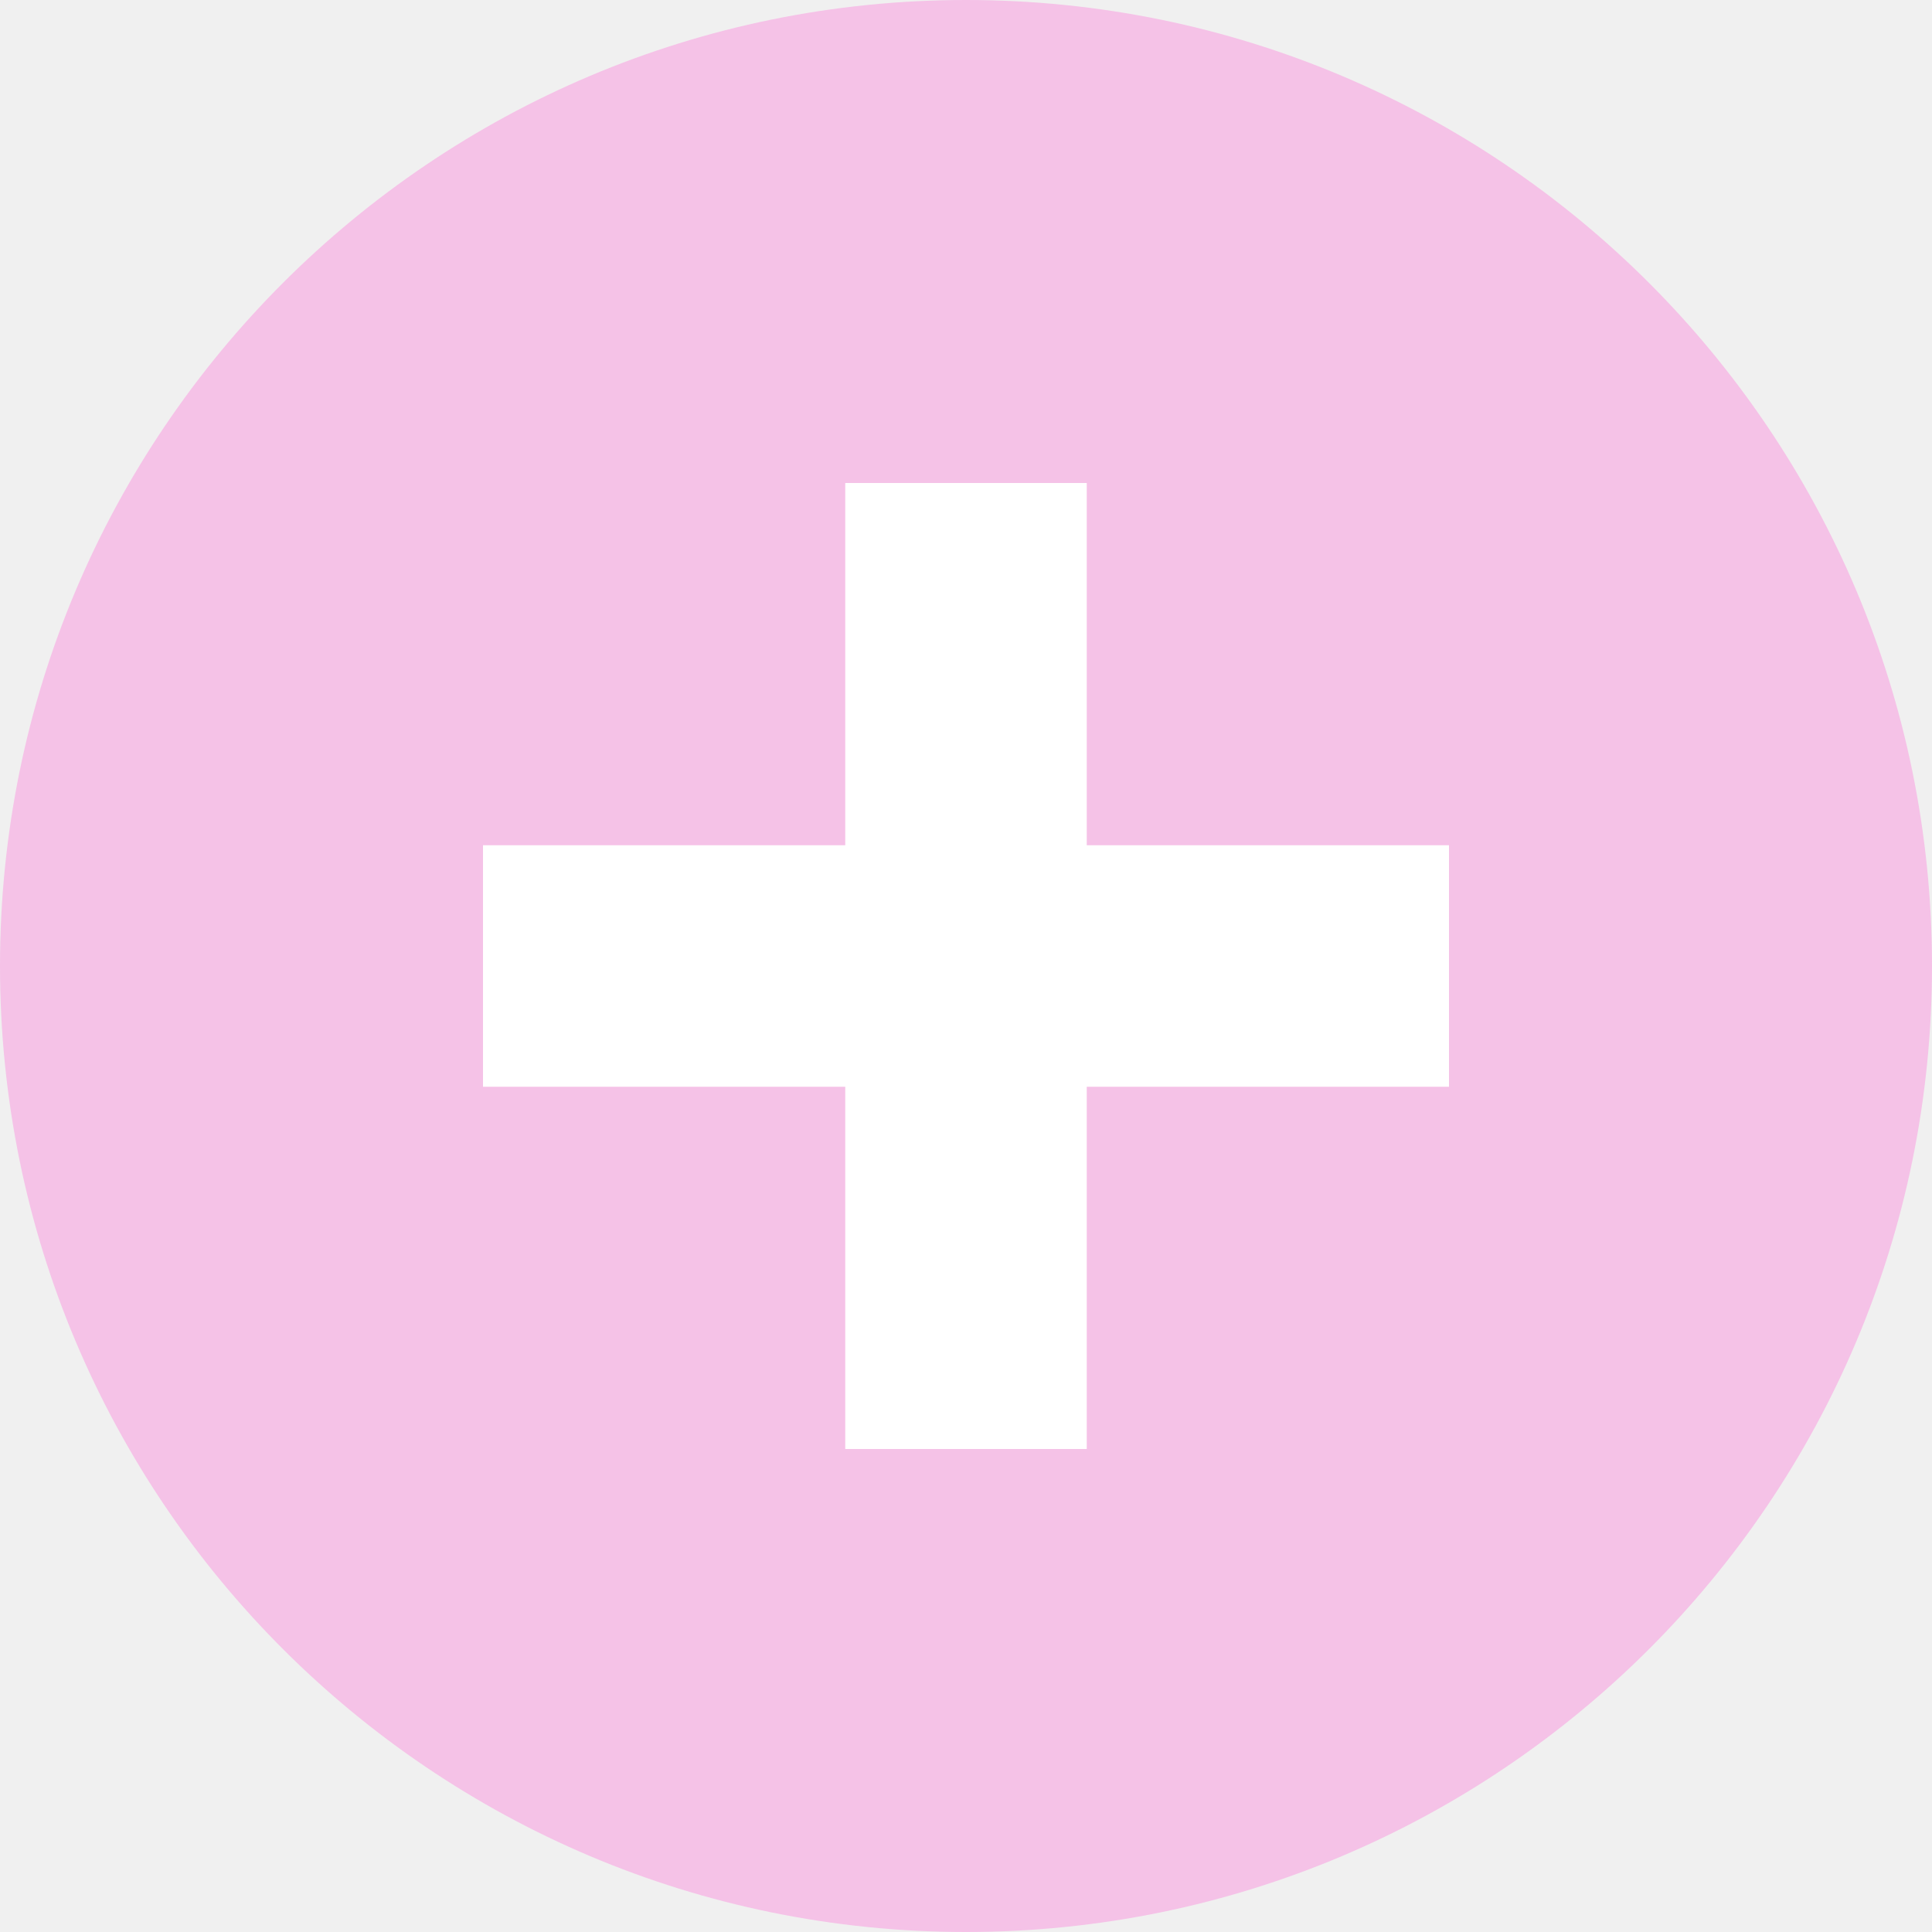
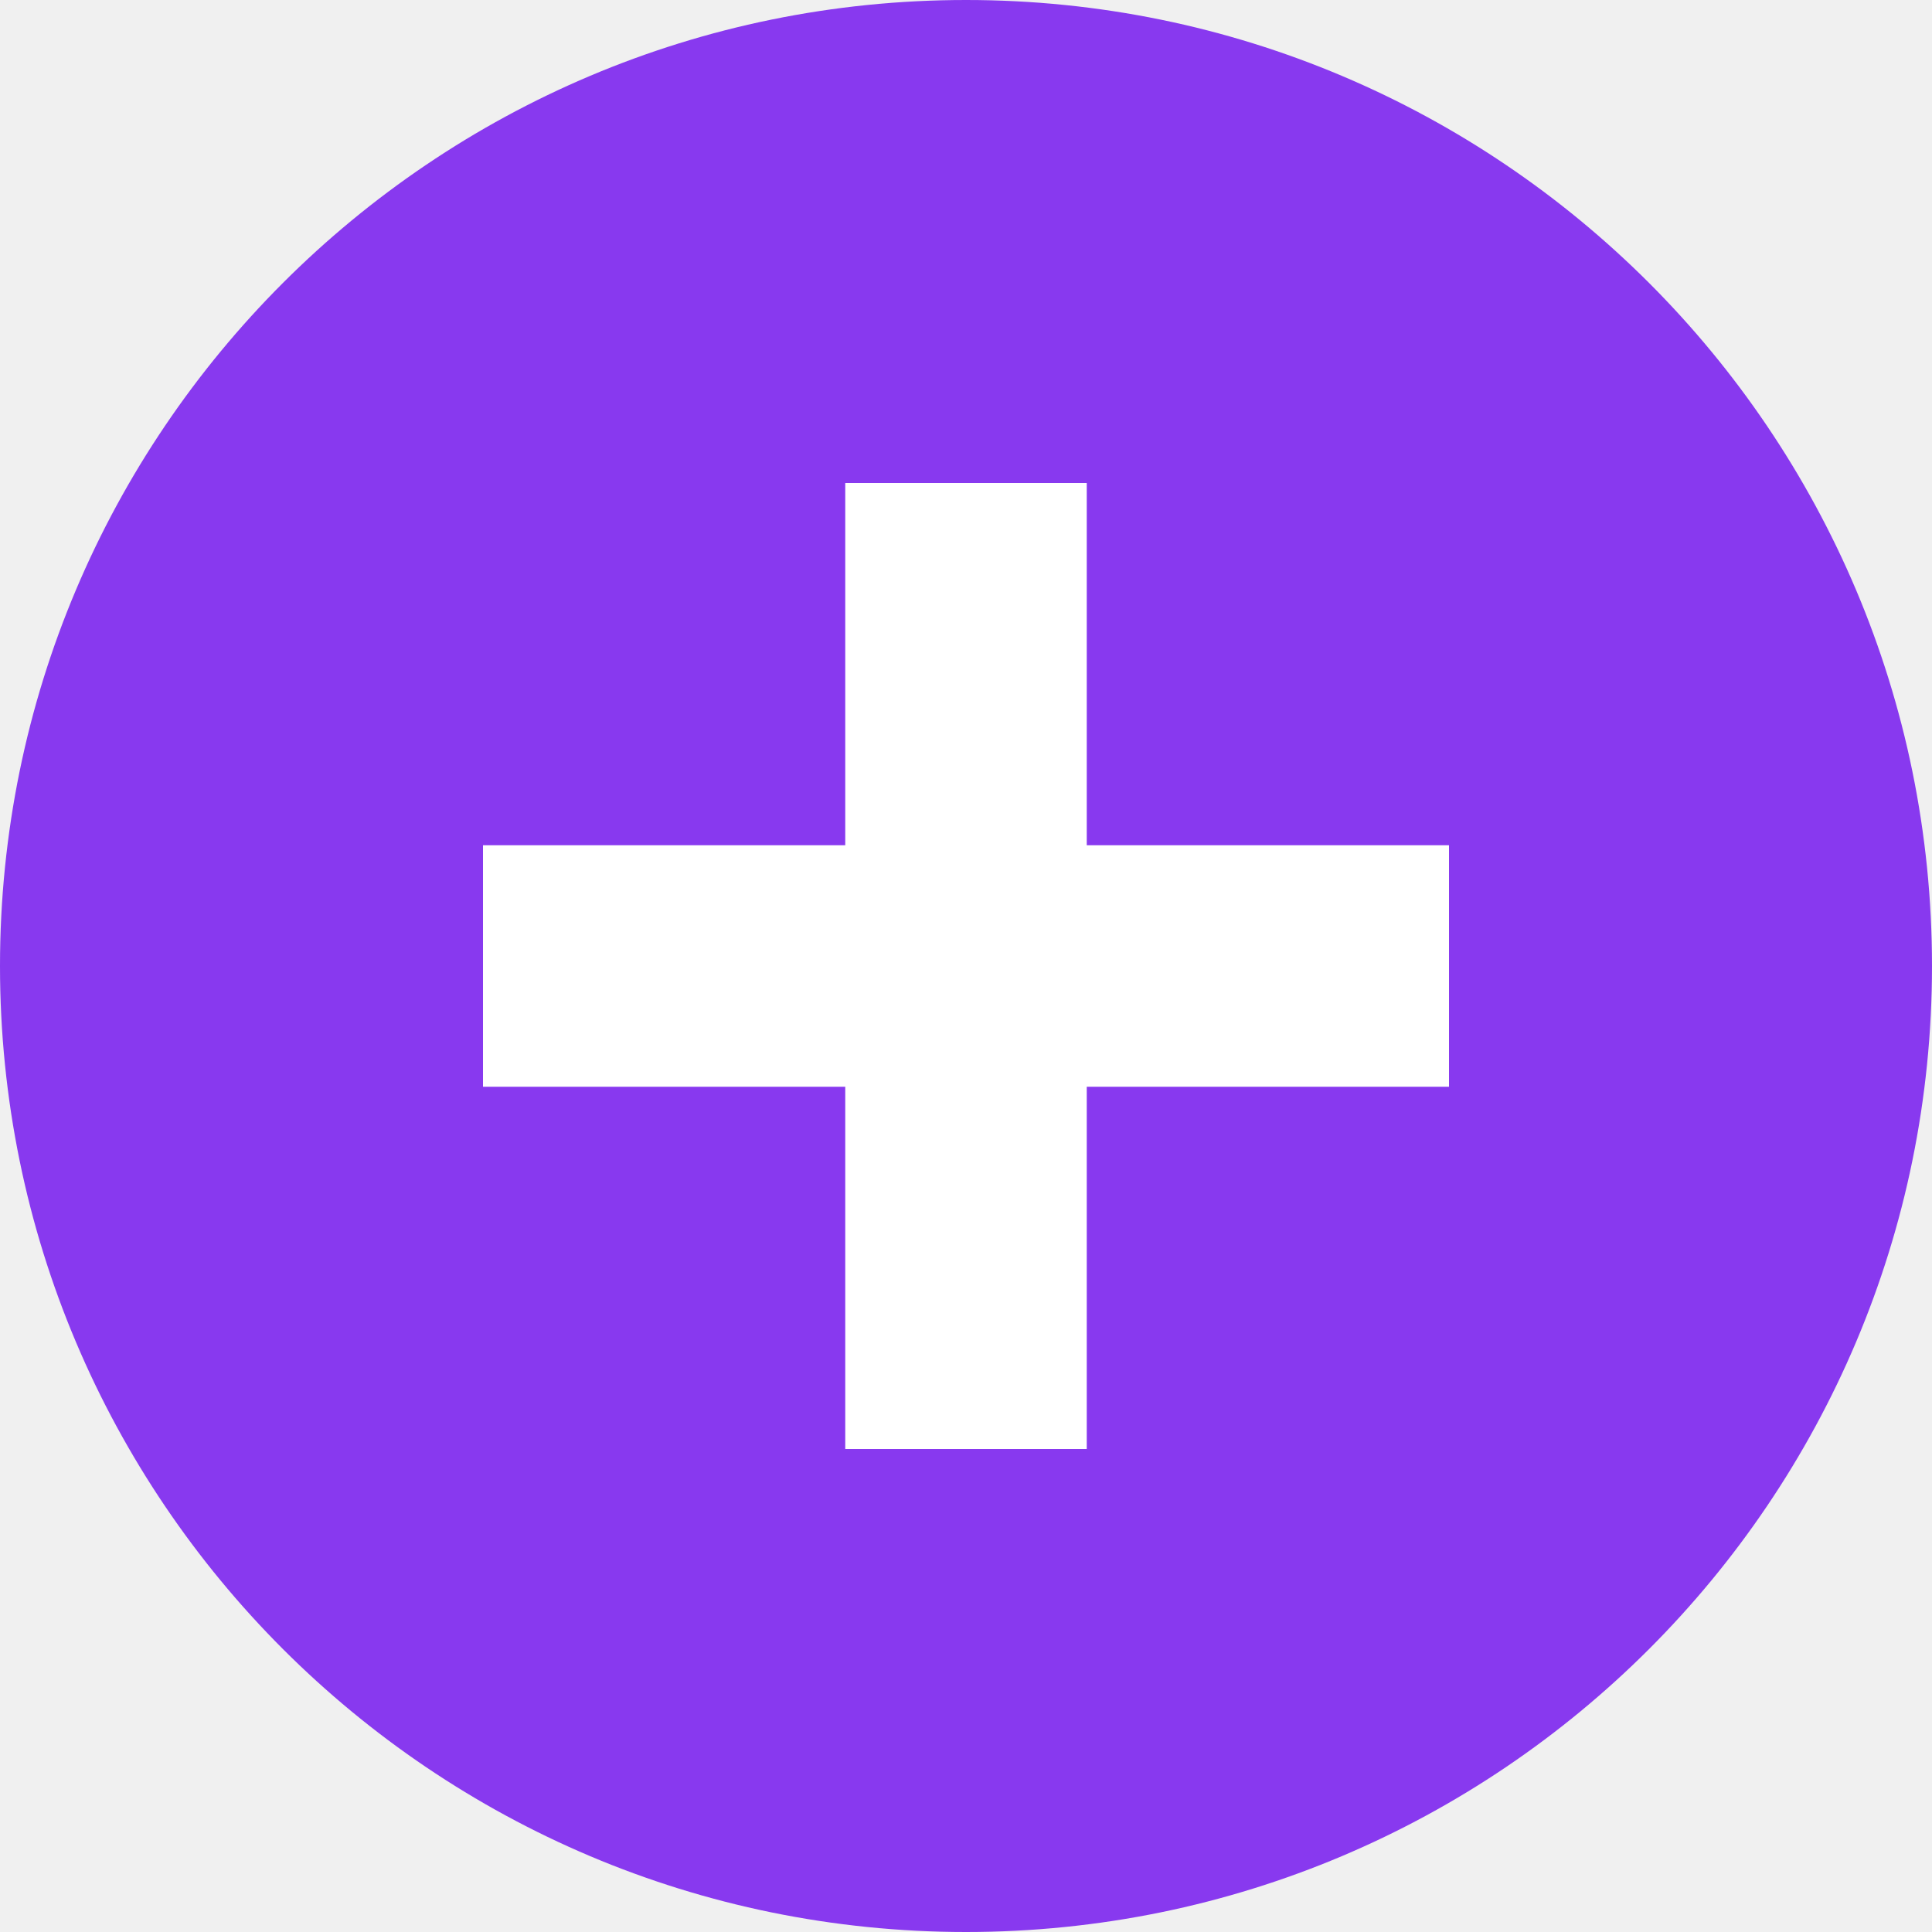
<svg xmlns="http://www.w3.org/2000/svg" width="16" height="16" version="1.1" viewBox="0 0 16 16">
  <g transform="translate(0 -1036.4)">
-     <circle cx="8" cy="1044.4" r="8" fill="#f5c2e7" />
+     <circle cx="8" cy="1044.4" r="8" fill="#8839ef" />
    <path transform="translate(0 1036.4)" d="m7 4v3h-3v2h3v3h2v-3h3v-2h-3v-3h-2z" fill="#ffffff" />
  </g>
</svg>
